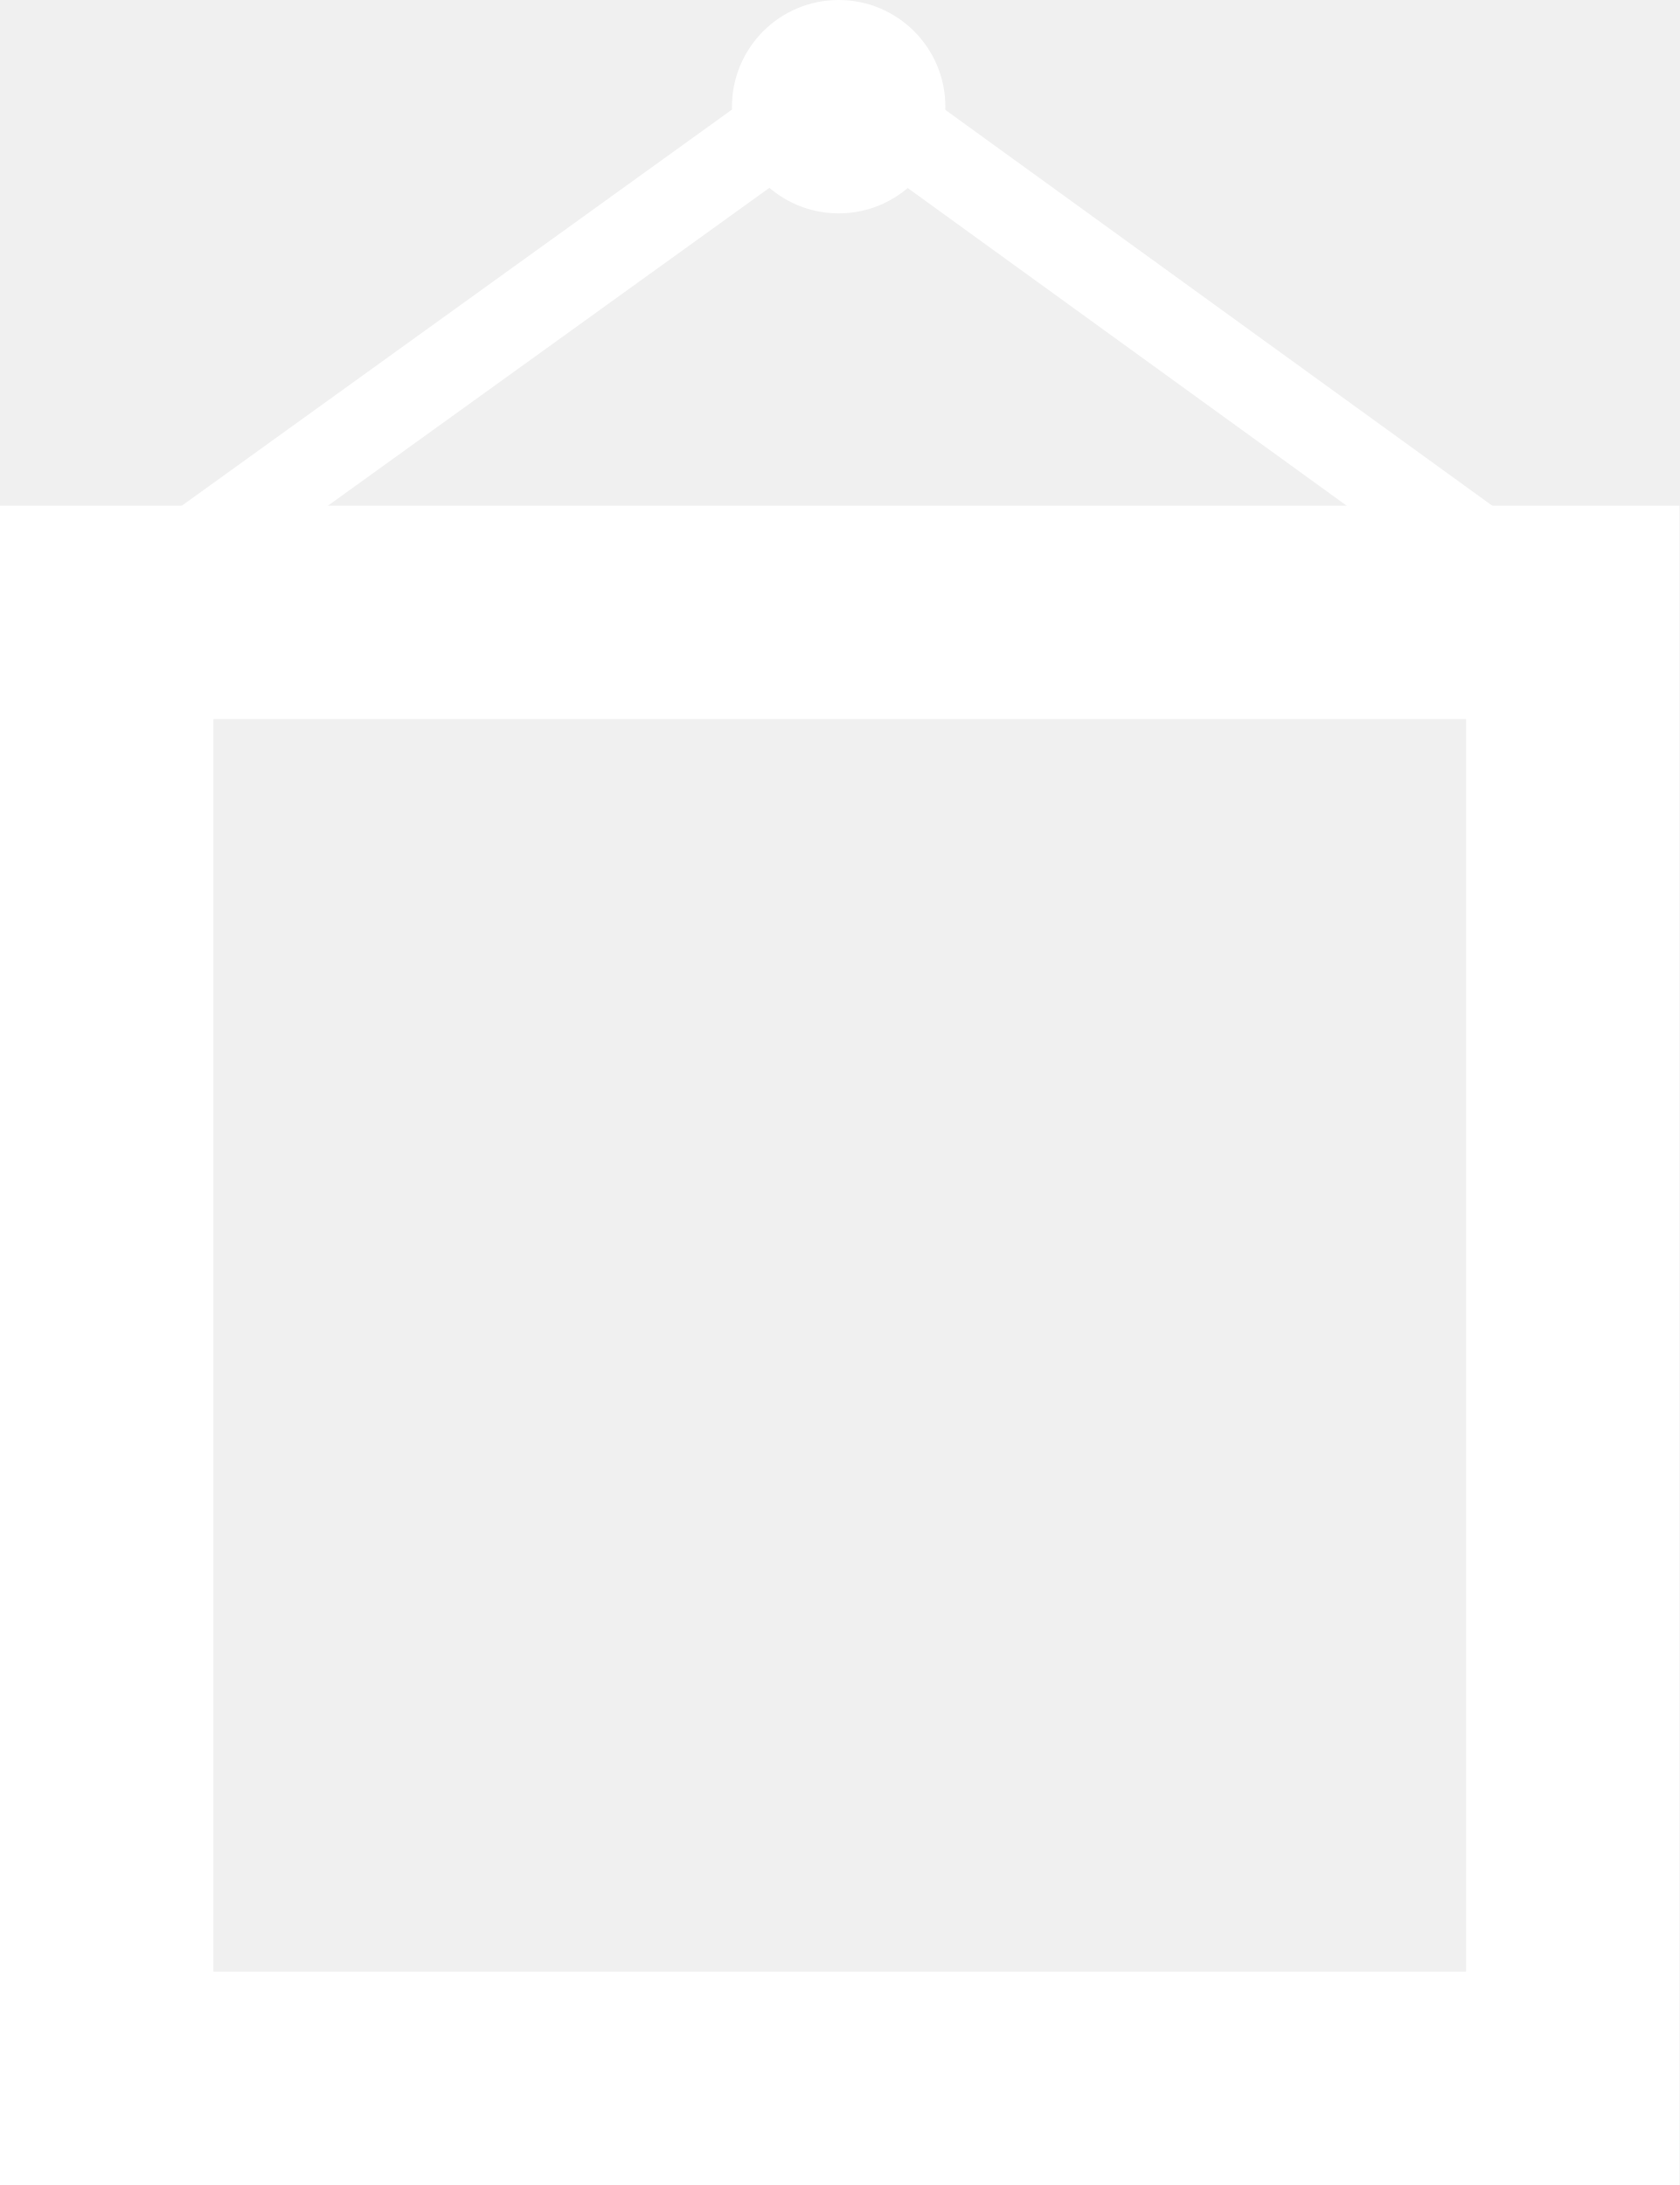
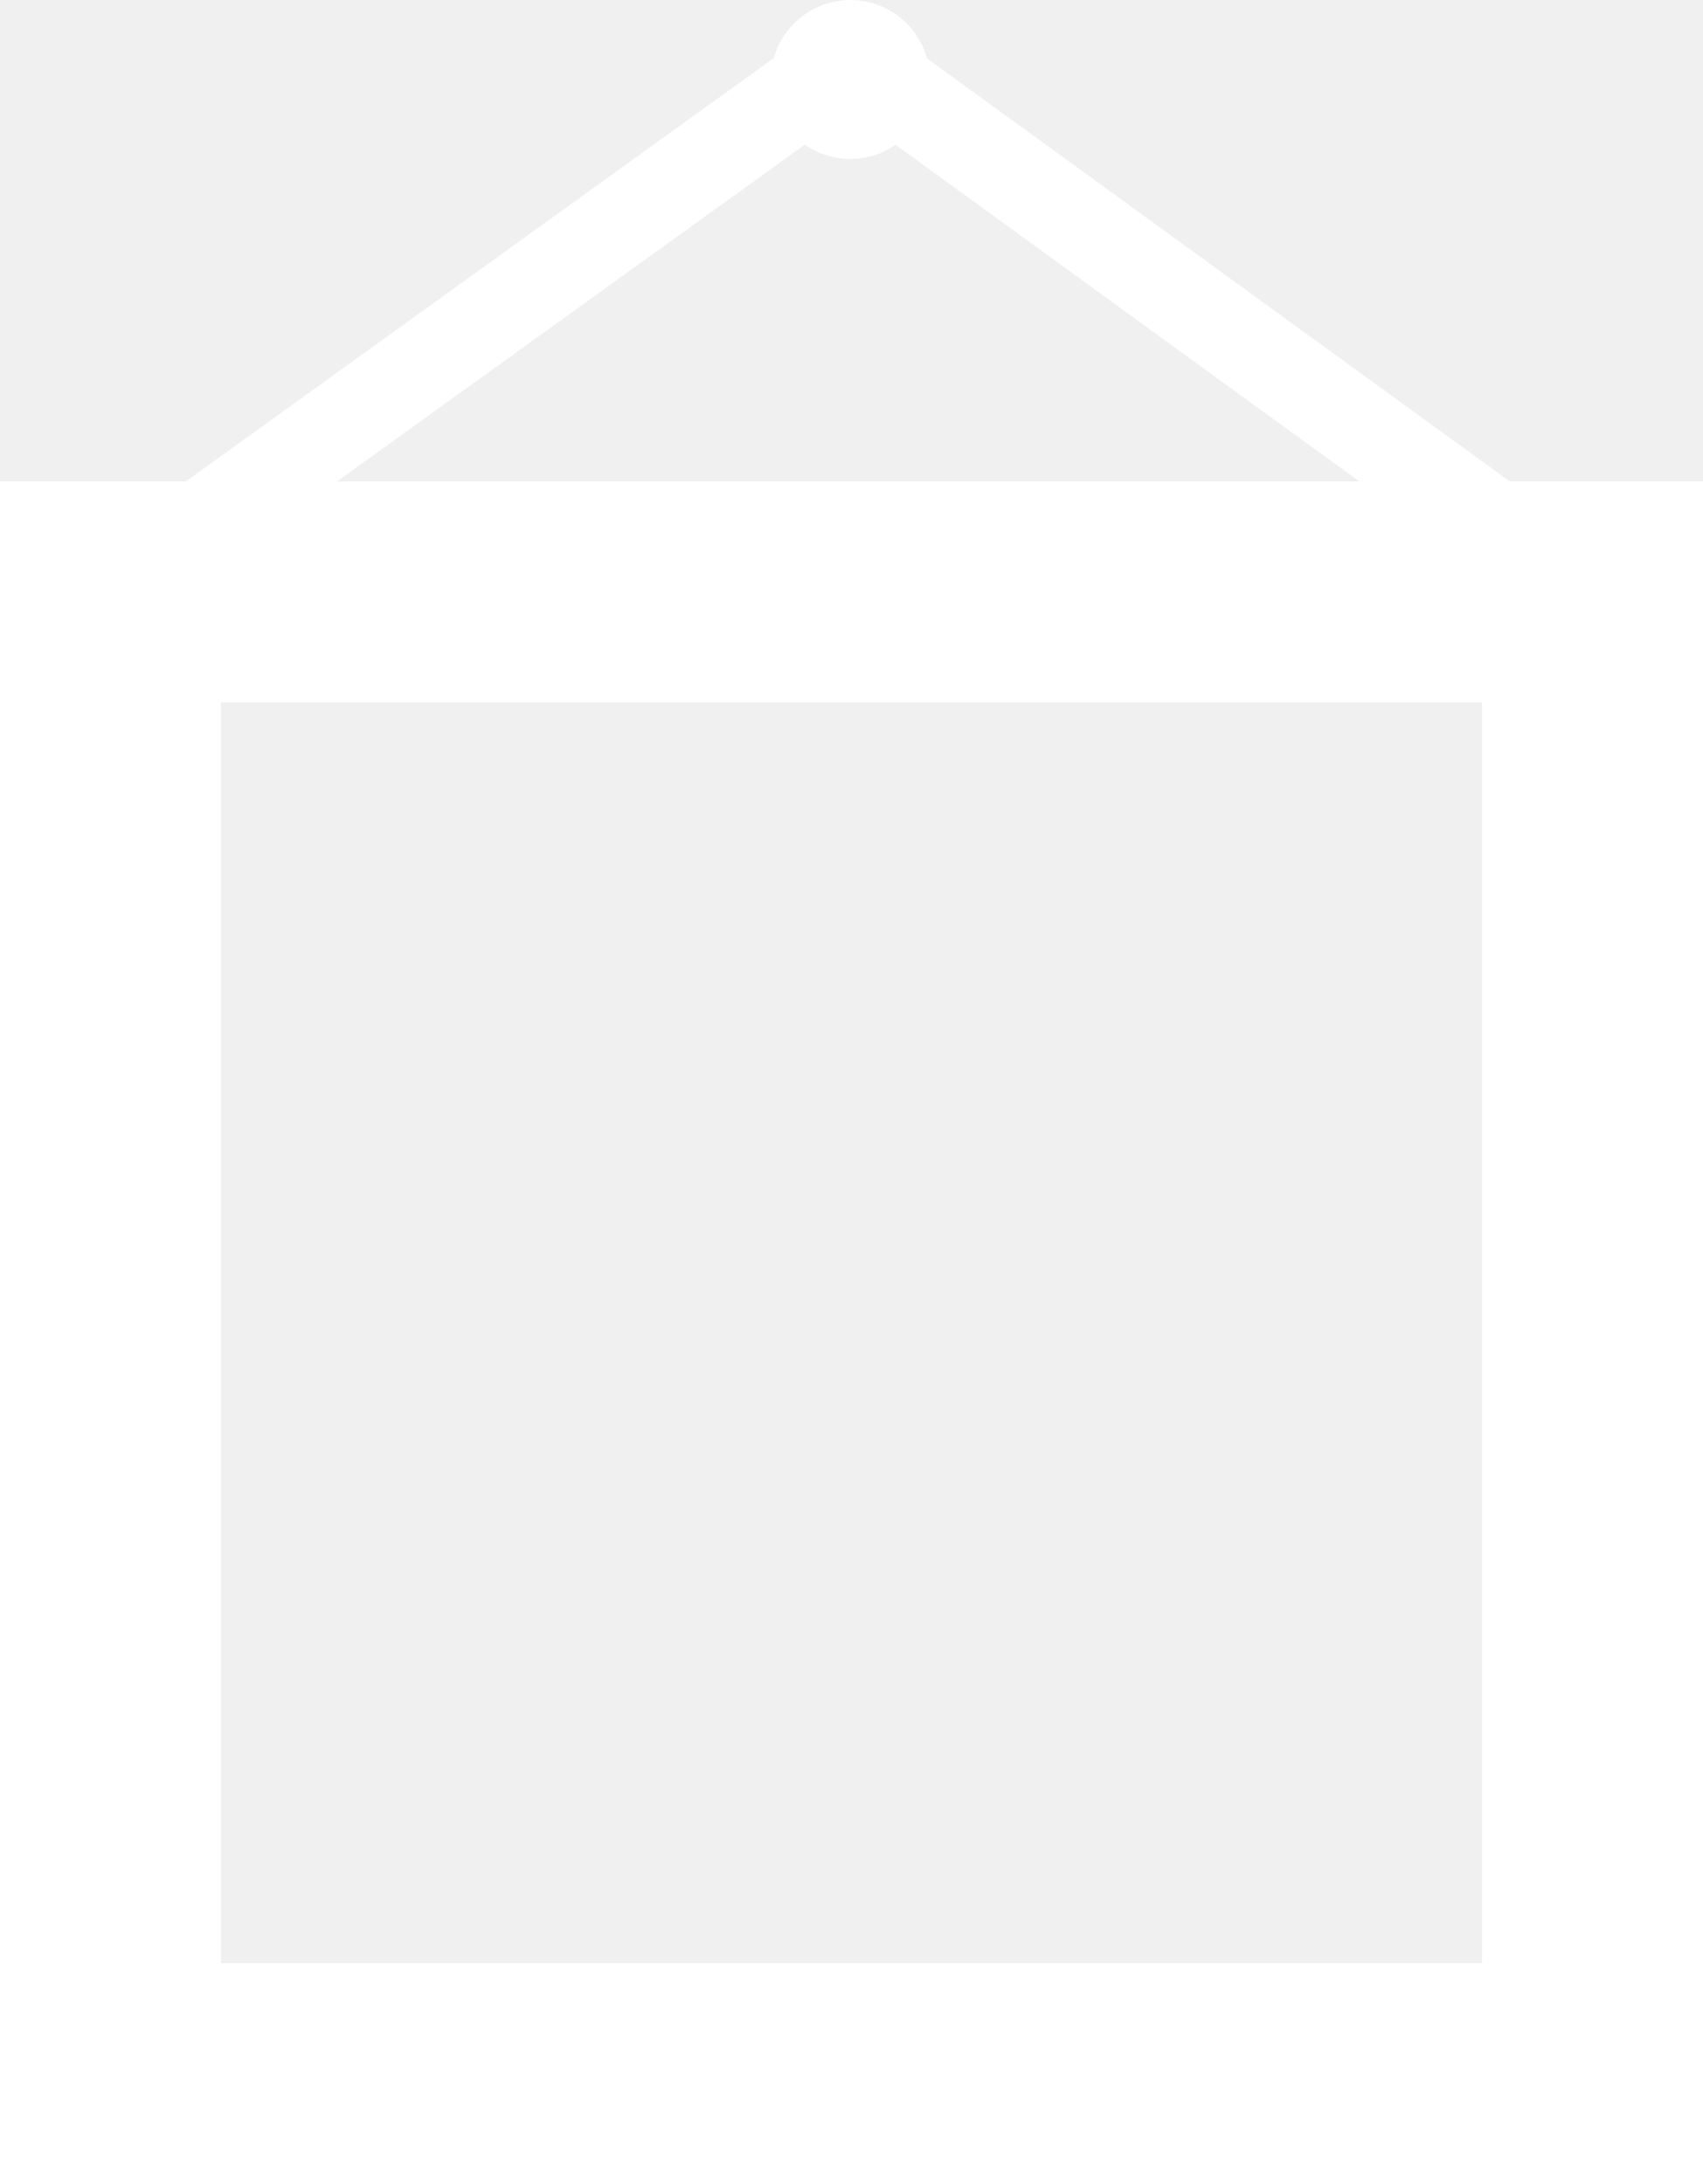
- <svg xmlns="http://www.w3.org/2000/svg" version="1.1" id="Layer_1" x="0px" y="0px" viewBox="10.6 -2 78.7 102.4" enable-background="new 10.6 -2 78.7 102.4" xml:space="preserve">
-   <rect x="15.6" y="26.7" fill="none" stroke="#FFFFFF" stroke-width="10" stroke-miterlimit="10" width="68.7" height="68.7" />
-   <line fill="#231F20" stroke="#FFFFFF" stroke-width="4" stroke-miterlimit="10" x1="15.6" y1="26.7" x2="49.9" y2="2" />
-   <line fill="#231F20" stroke="#FFFFFF" stroke-width="4" stroke-miterlimit="10" x1="49.9" y1="2" x2="84.3" y2="26.9" />
-   <path fill="#231F20" stroke="#FFFFFF" stroke-width="3" stroke-miterlimit="10" d="M49.9,2" />
-   <path fill="#231F20" stroke="#FFFFFF" stroke-width="3" stroke-miterlimit="10" d="M49.9,1.2" />
-   <path fill="#231F20" stroke="#FFFFFF" stroke-width="3" stroke-miterlimit="10" d="M49.9,2" />
-   <circle fill="#FFFFFF" stroke="#FFFFFF" stroke-width="3" stroke-miterlimit="10" cx="49.9" cy="3" r="3.5" />
-   <path fill="#231F20" stroke="#FFFFFF" stroke-width="3" stroke-miterlimit="10" d="M49.9,34.3" />
-   <path fill="#231F20" stroke="#FFFFFF" stroke-width="3" stroke-miterlimit="10" d="M22.4,34.3" />
-   <path fill="#231F20" stroke="#FFFFFF" stroke-width="3" stroke-miterlimit="10" d="M49.9,88.7" />
-   <path fill="#231F20" stroke="#FFFFFF" stroke-width="3" stroke-miterlimit="10" d="M49.9,34.3" />
-   <path fill="#231F20" stroke="#FFFFFF" stroke-width="3" stroke-miterlimit="10" d="M75.5,34.3" />
-   <path fill="#231F20" stroke="#FFFFFF" stroke-width="3" stroke-miterlimit="10" d="M49.9,34.3" />
-   <path fill="#231F20" stroke="#FFFFFF" stroke-width="3" stroke-miterlimit="10" d="M49.9,61.5" />
+ <svg xmlns="http://www.w3.org/2000/svg" version="1.1" id="Layer_1" x="0px" y="0px" viewBox="22.1 -0.8 77.1 98.9" enable-background="new 22.1 -0.8 77.1 98.9" xml:space="preserve">
+   <line fill="none" stroke="#FFFFFF" stroke-width="4" stroke-miterlimit="10" x1="26.3" y1="26.5" x2="60.6" y2="1.8" />
+   <line fill="none" stroke="#FFFFFF" stroke-width="4" stroke-miterlimit="10" x1="60.6" y1="1.8" x2="94.9" y2="26.7" />
+   <path fill="none" stroke="#FFFFFF" stroke-width="4" stroke-miterlimit="10" d="M60.6,1.8" />
+   <path fill="none" stroke="#FFFFFF" stroke-width="4" stroke-miterlimit="10" d="M60.6,1" />
+   <path fill="none" stroke="#FFFFFF" stroke-width="4" stroke-miterlimit="10" d="M60.6,1.8" />
+   <circle fill="#FFFFFF" stroke="#FFFFFF" stroke-width="4" stroke-miterlimit="10" cx="60.6" cy="2.8" r="1.6" />
+   <rect x="27.1" y="26" fill="none" stroke="#FFFFFF" stroke-width="10" stroke-miterlimit="10" width="67.1" height="67.1" />
+   <path fill="#231F20" stroke="#FFFFFF" stroke-width="4" stroke-miterlimit="10" d="M60.6,1.9" />
+   <path fill="#231F20" stroke="#FFFFFF" stroke-width="4" stroke-miterlimit="10" d="M60.6,1.1" />
+   <path fill="#FFFFFF" stroke="#FFFFFF" stroke-width="4" stroke-miterlimit="10" d="M60.6,1.9" />
+   <path fill="#231F20" stroke="#FFFFFF" stroke-width="3" stroke-miterlimit="10" d="M60.6,33.4" />
+   <path fill="#231F20" stroke="#FFFFFF" stroke-width="3" stroke-miterlimit="10" d="M33.7,33.4" />
+   <path fill="#231F20" stroke="#231F20" stroke-width="3" stroke-miterlimit="10" d="M60.6,86.6" />
+   <path fill="#231F20" stroke="#FFFFFF" stroke-width="3" stroke-miterlimit="10" d="M60.6,33.4" />
+   <path fill="#231F20" stroke="#FFFFFF" stroke-width="3" stroke-miterlimit="10" d="M85.6,33.4" />
+   <path fill="#231F20" stroke="#FFFFFF" stroke-width="3" stroke-miterlimit="10" d="M60.6,33.4" />
+   <path fill="#231F20" stroke="#FFFFFF" stroke-width="3" stroke-miterlimit="10" d="M60.6,60" />
</svg>
